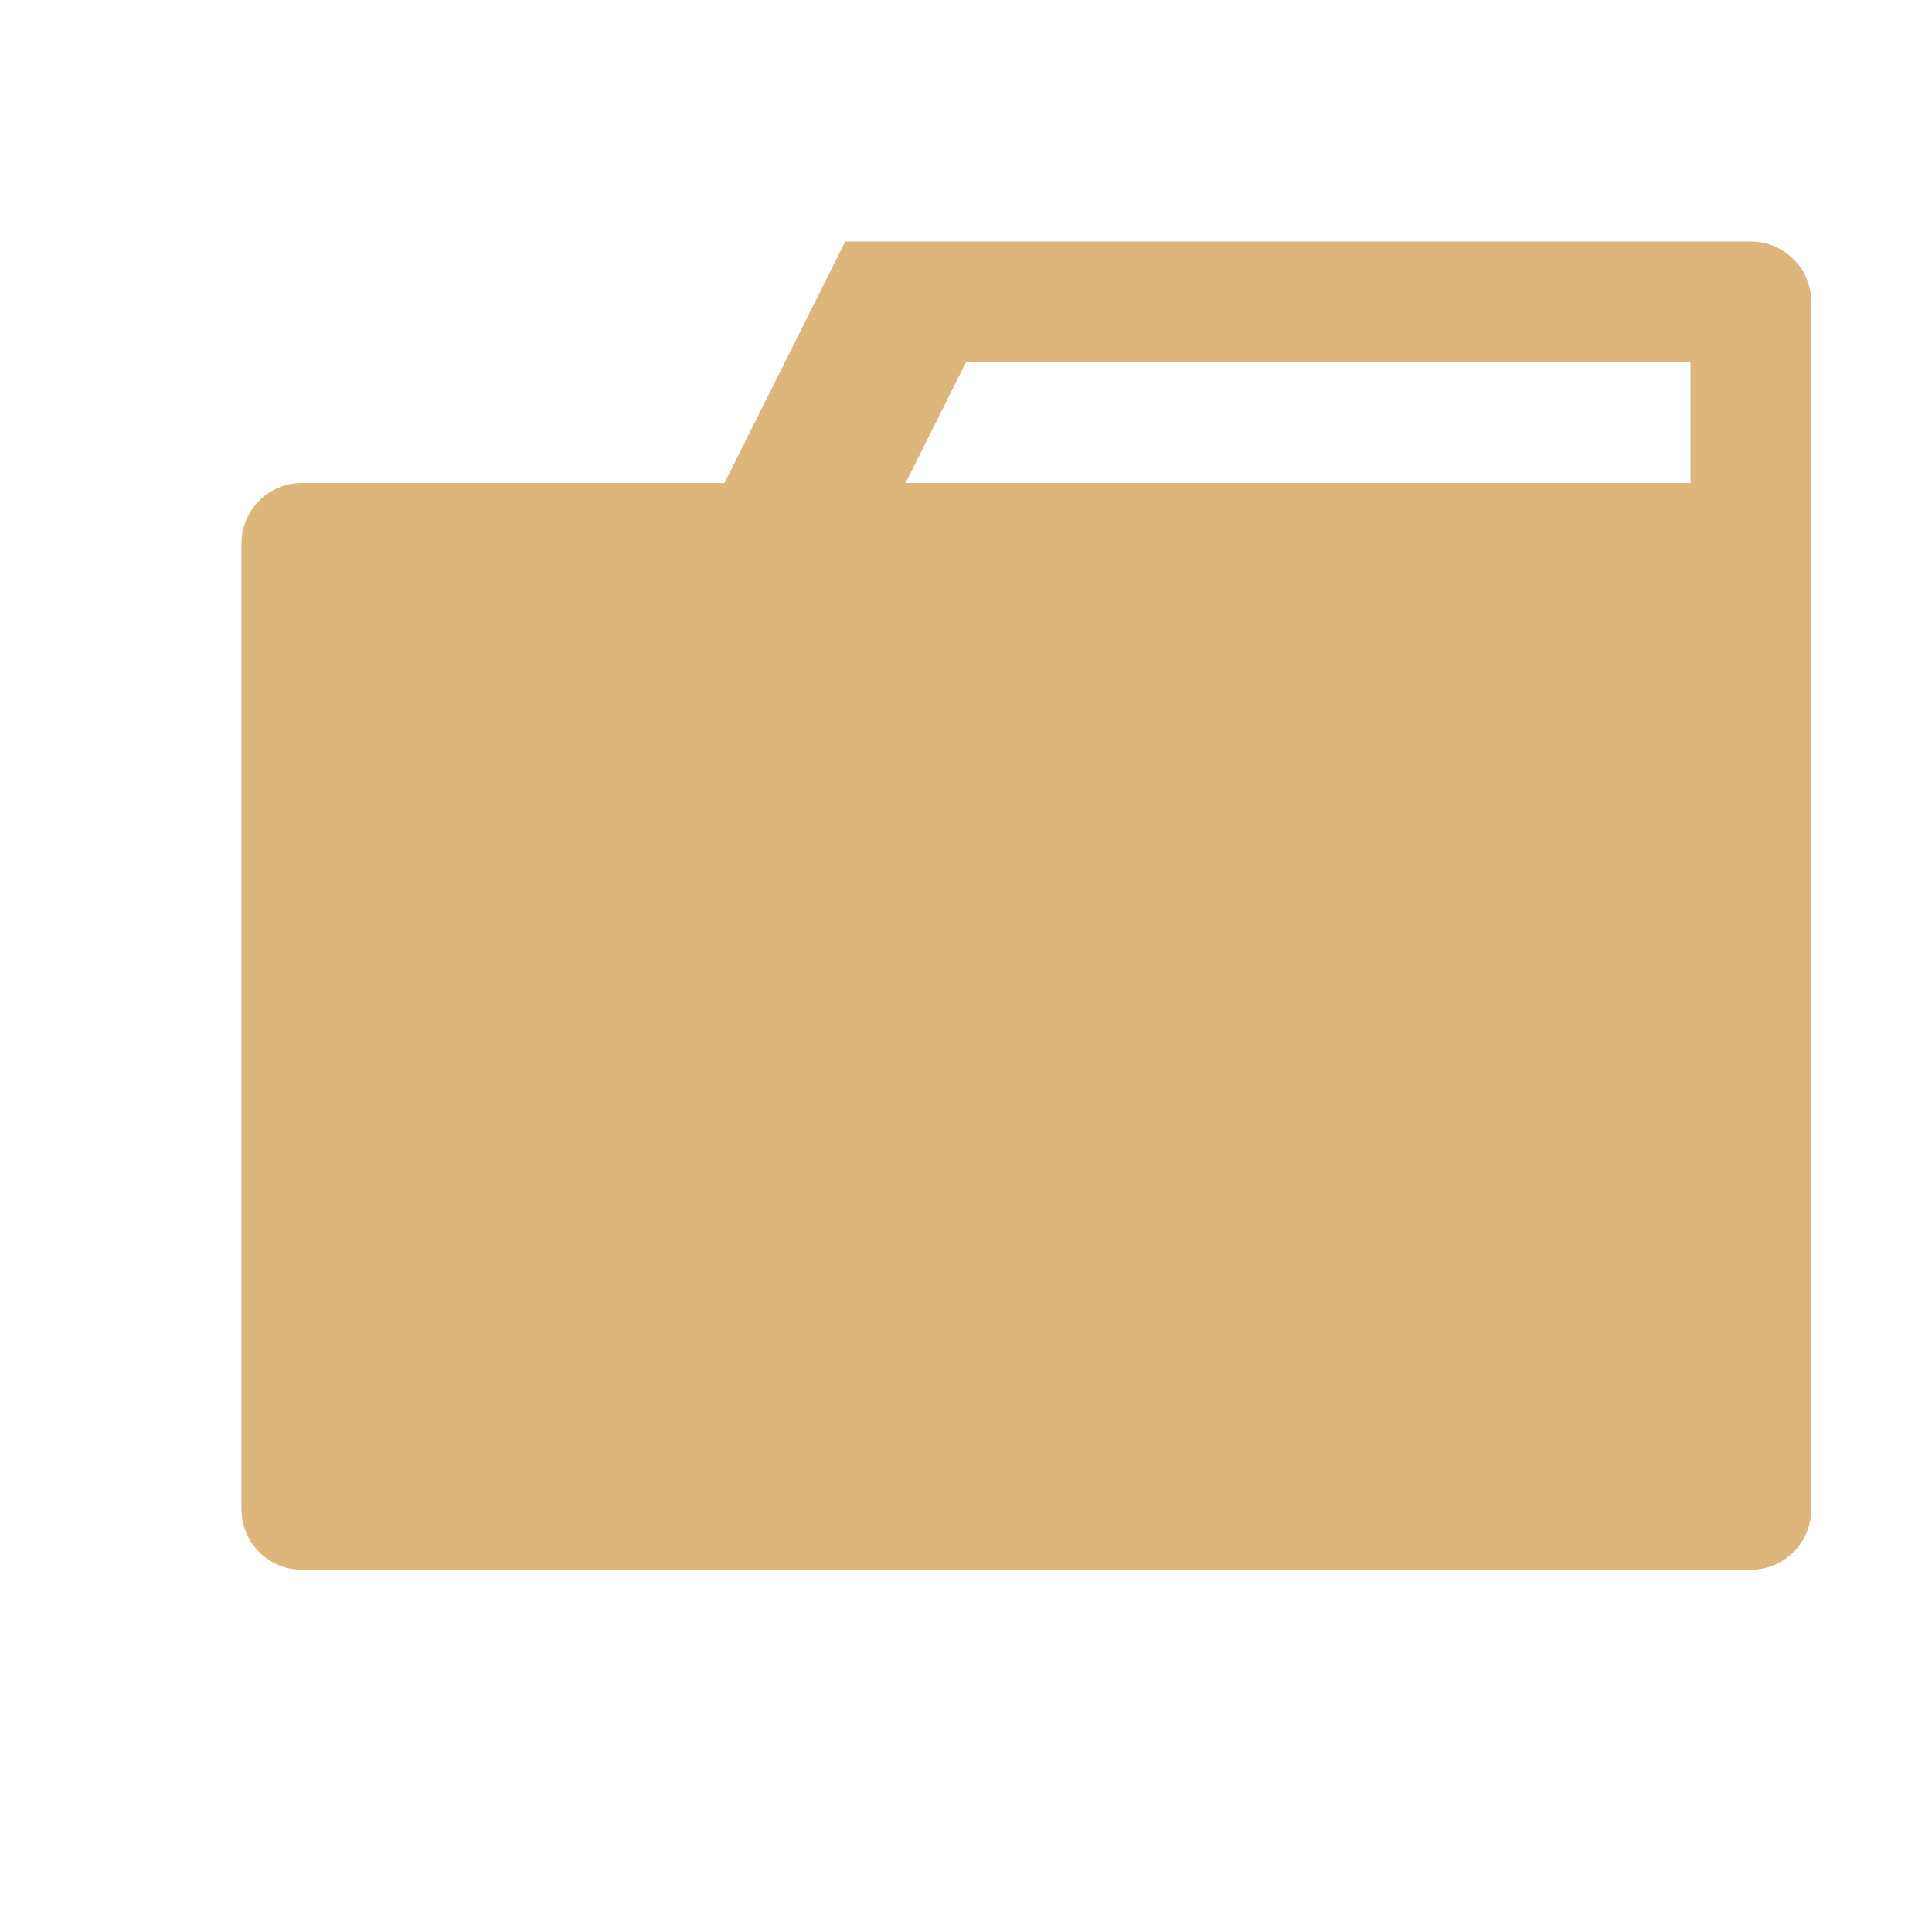
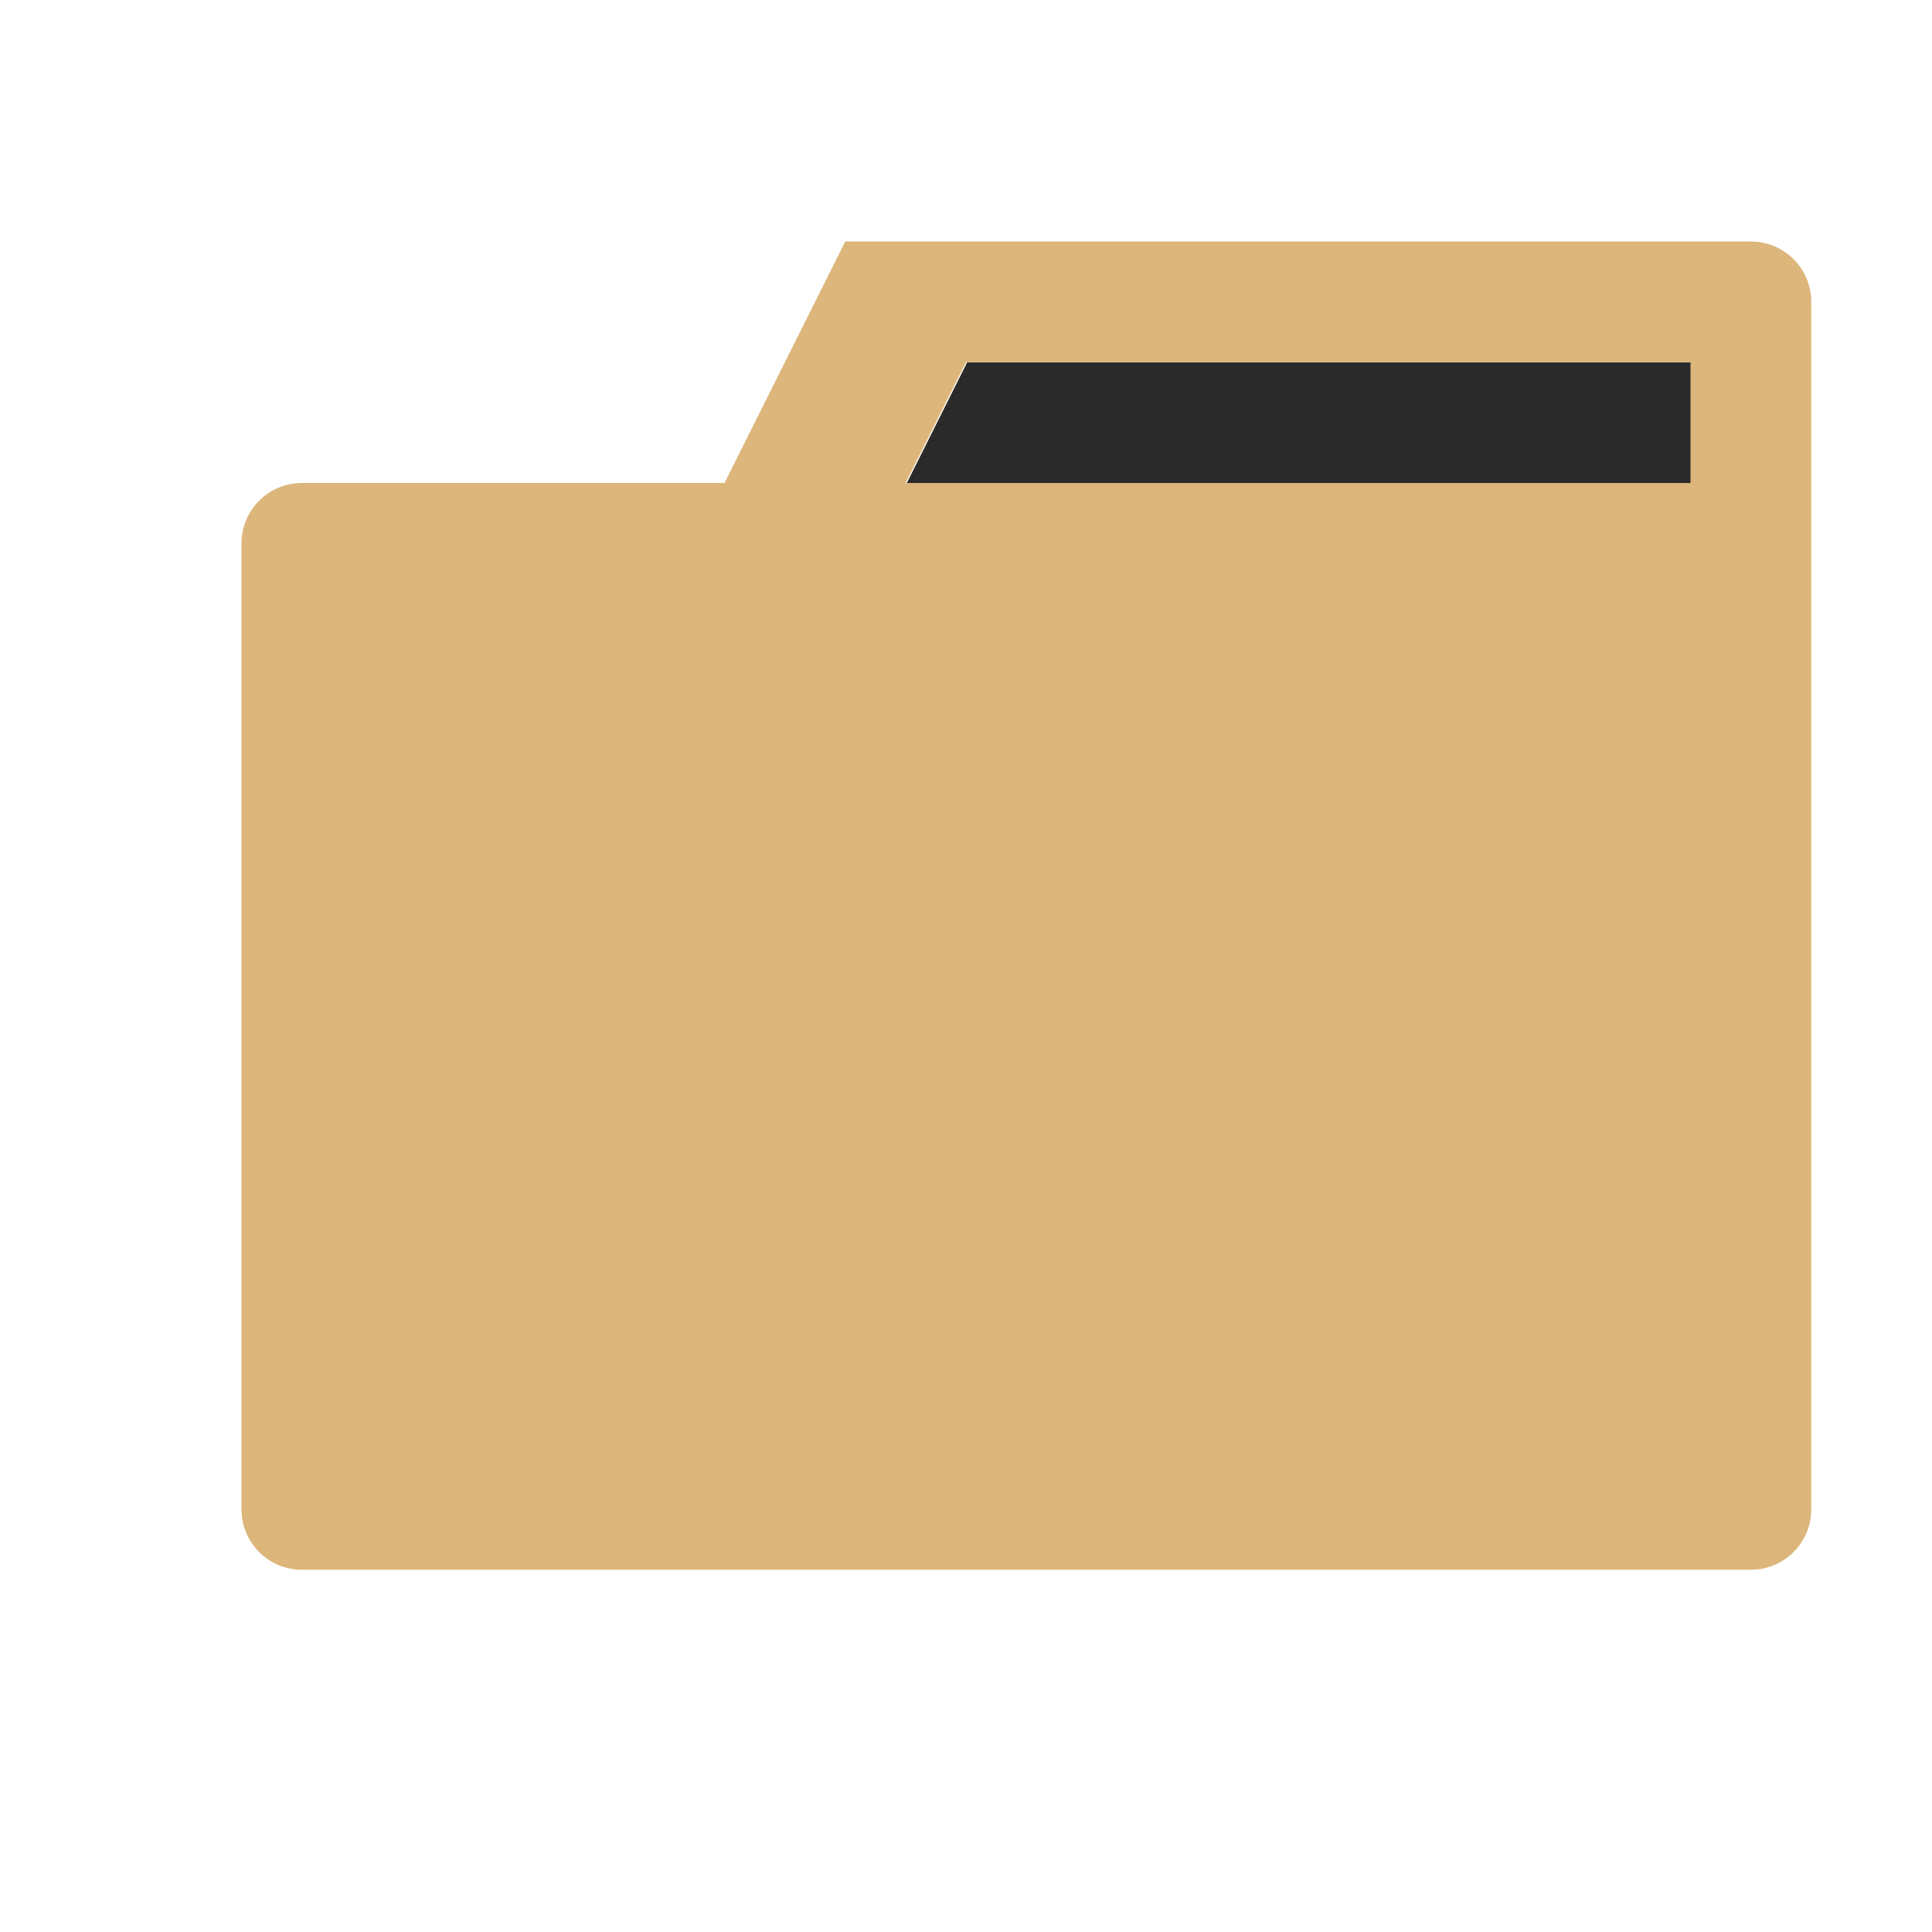
<svg xmlns="http://www.w3.org/2000/svg" viewBox="0 0 32 32">
  <defs>
-     <style>.a{fill:#dcb67a;}</style>
+     <style>.a{fill:#2a2a2a;}.b{fill:#dcb67a;}</style>
  </defs>
-   <path class="a" d="M29,4H14L12,8H5A1,1,0,0,0,4,9V25a1,1,0,0,0,1,1H29a1,1,0,0,0,1-1V5A1,1,0,0,0,29,4ZM28,8H15l1-2H28Z" />
+   <polygon class="a" points="28.01 6 28.01 8 15.02 8 16.02 6 28.01 6" />
+   <path class="b" d="M28,6H16L15,8H28Zm2-1V25a1,1,0,0,1-1,1H5a1,1,0,0,1-1-1V9A1,1,0,0,1,5,8h7l2-4H29A1,1,0,0,1,30,5Z" />
</svg>
